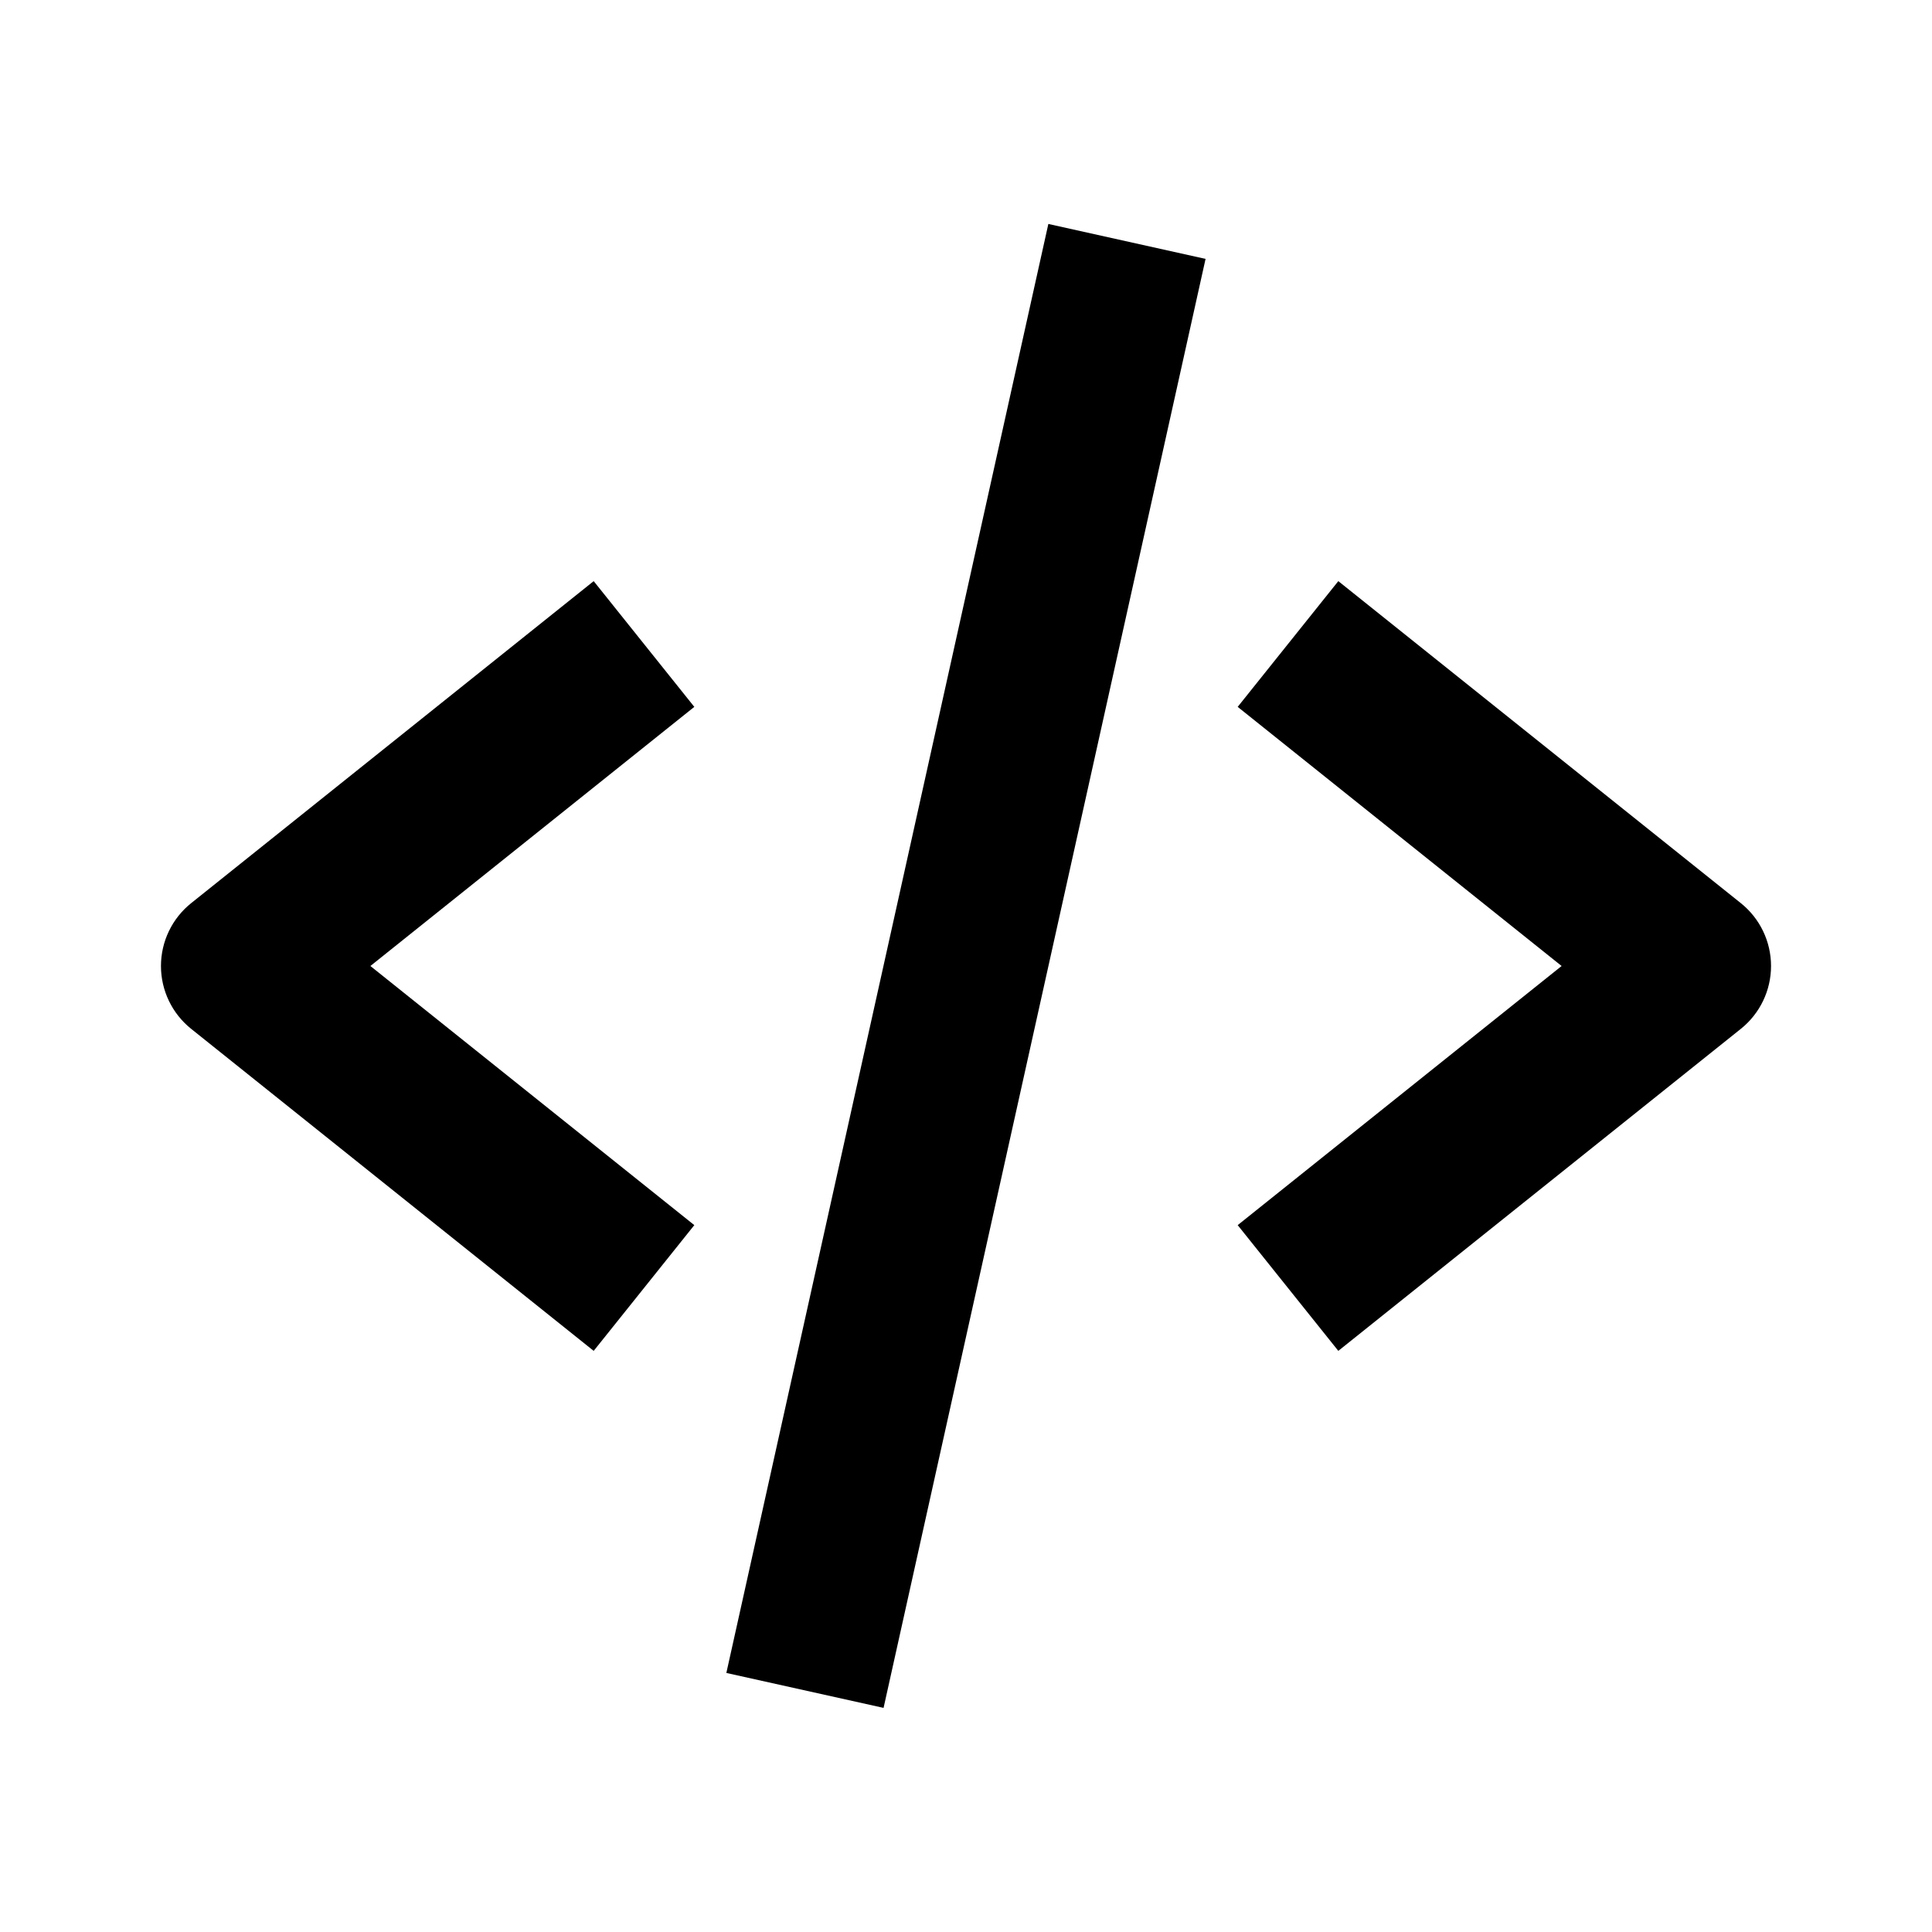
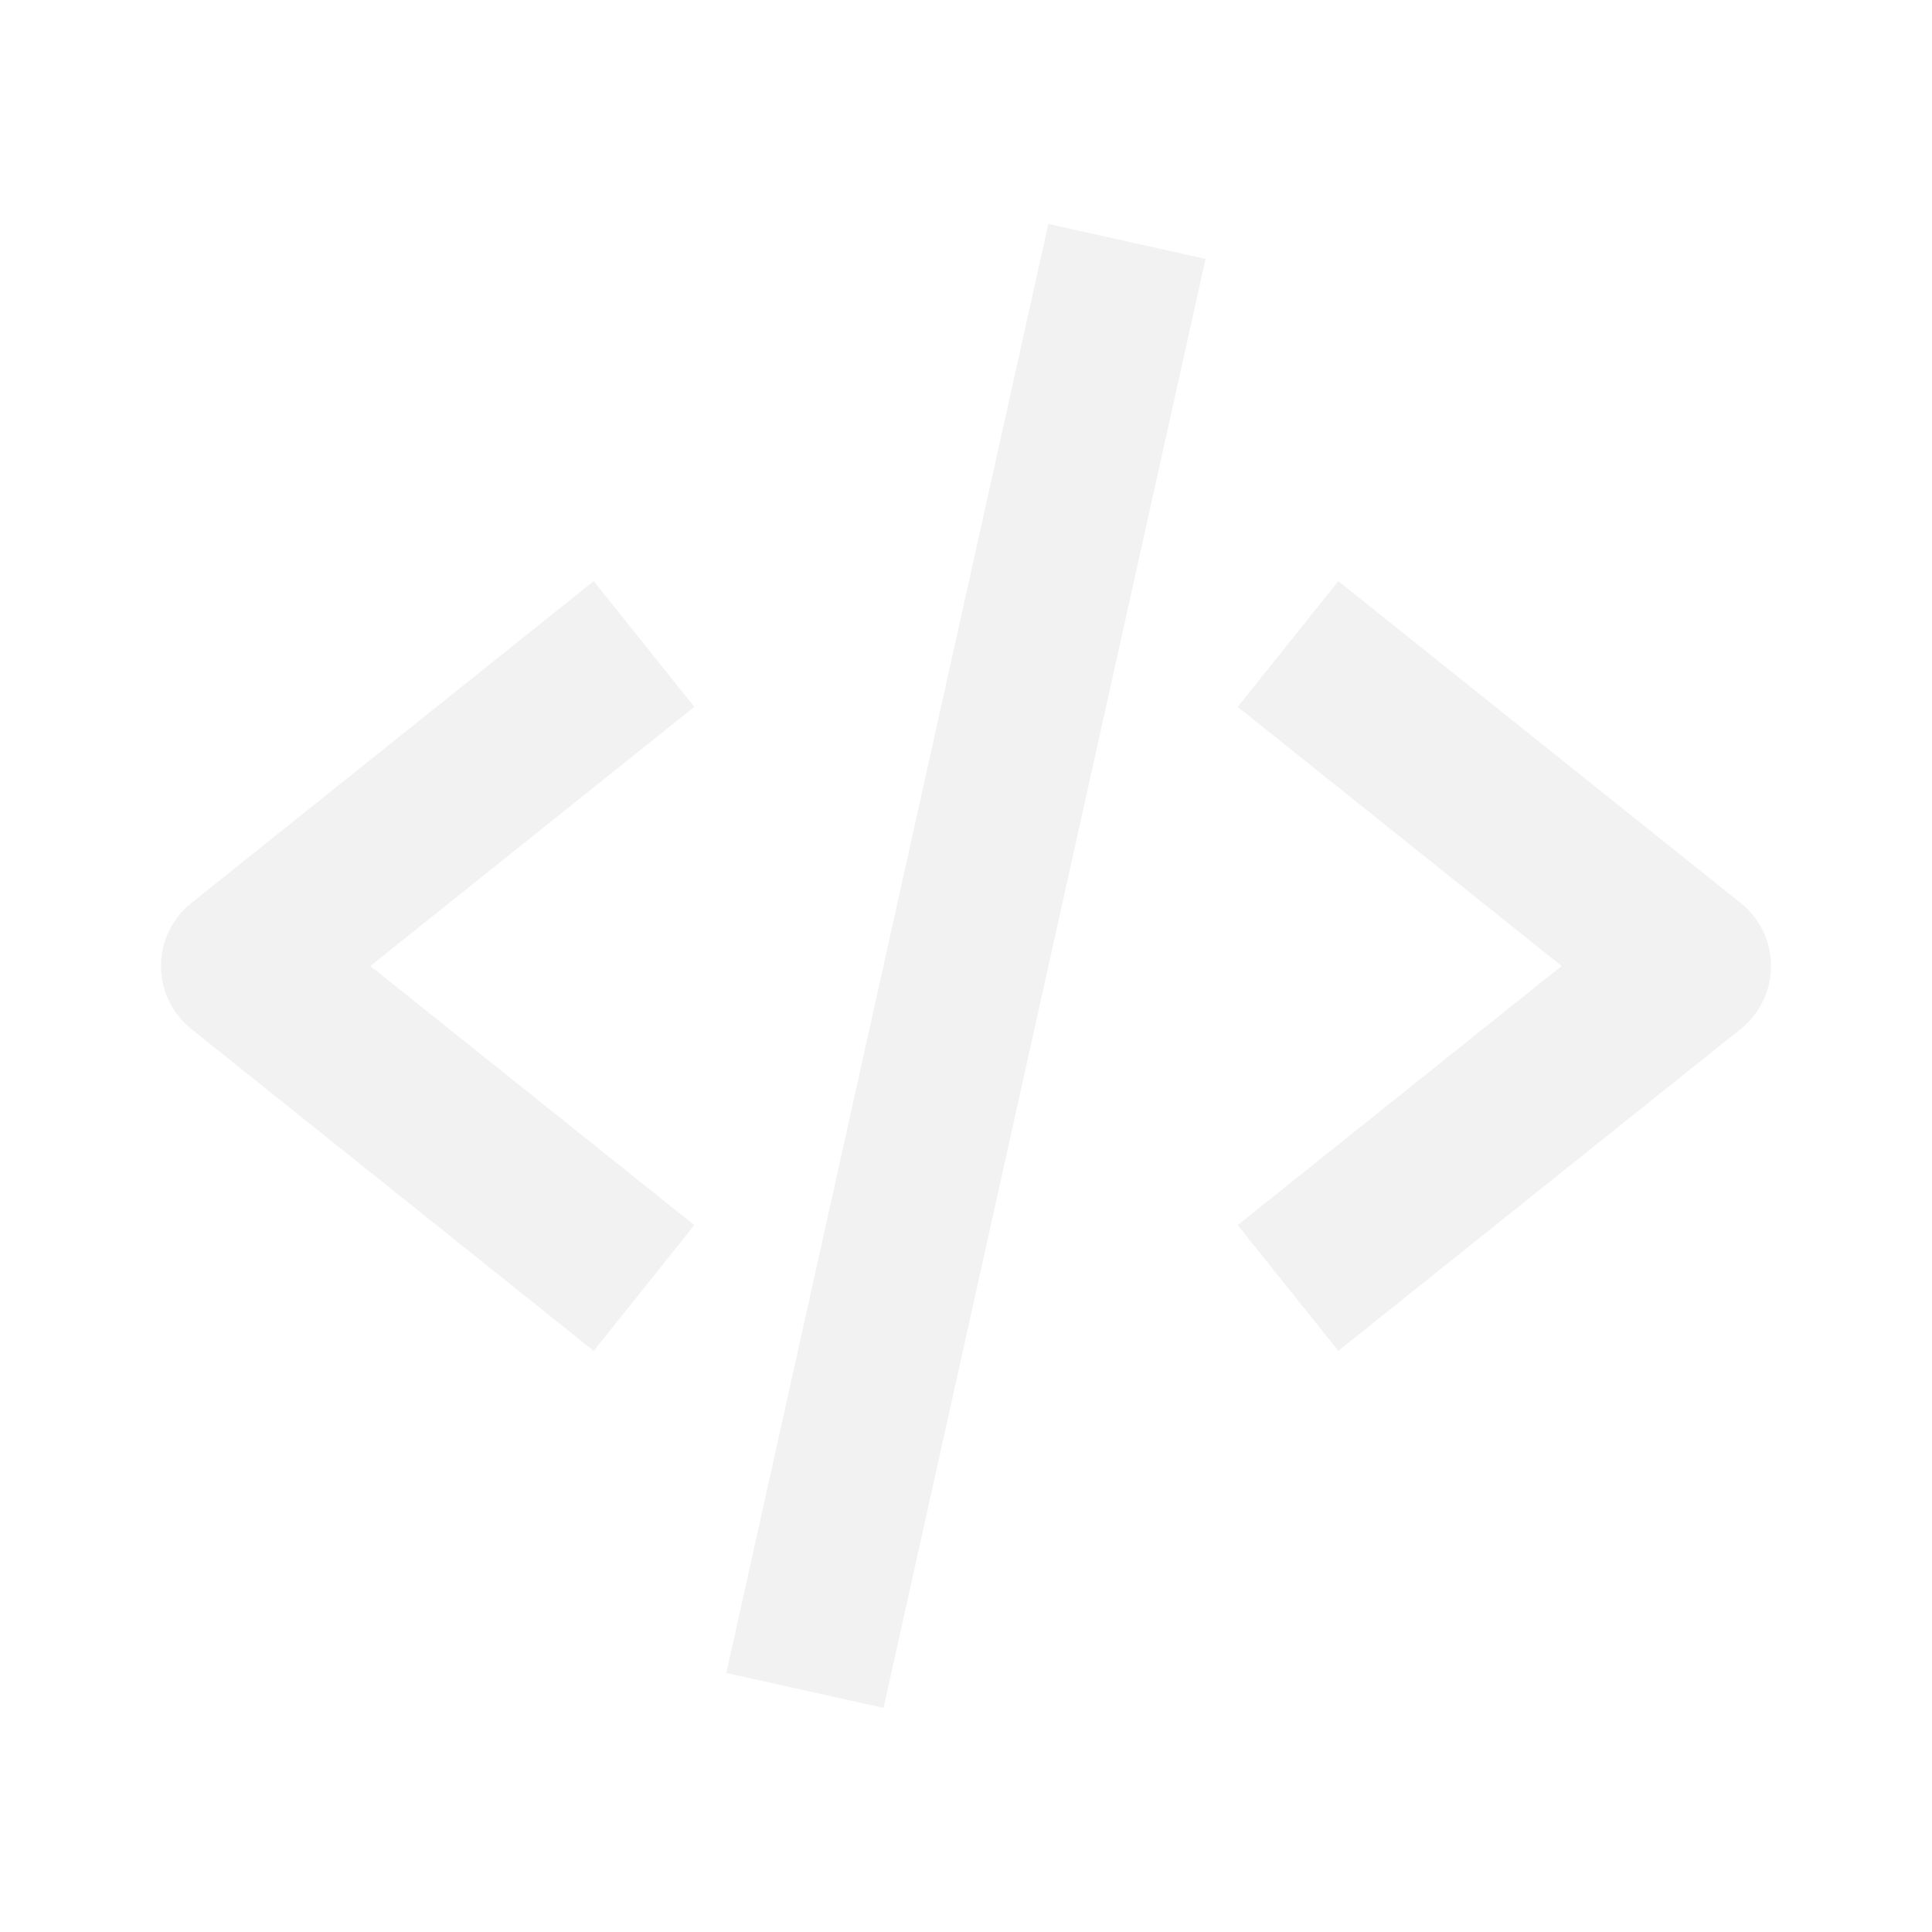
- <svg xmlns="http://www.w3.org/2000/svg" width="24" height="24" viewBox="0 0 24 24">
+ <svg xmlns="http://www.w3.org/2000/svg" fill="#F2F2F2" width="24" height="24" viewBox="0 0 24 24">
  <path d="m7.375 16.781 1.25-1.562L4.601 12l4.024-3.219-1.25-1.562-5 4a1 1 0 0 0 0 1.562l5 4zm9.25-9.562-1.25 1.562L19.399 12l-4.024 3.219 1.25 1.562 5-4a1 1 0 0 0 0-1.562l-5-4zm-1.649-4.003-4 18-1.953-.434 4-18z" />
</svg>
